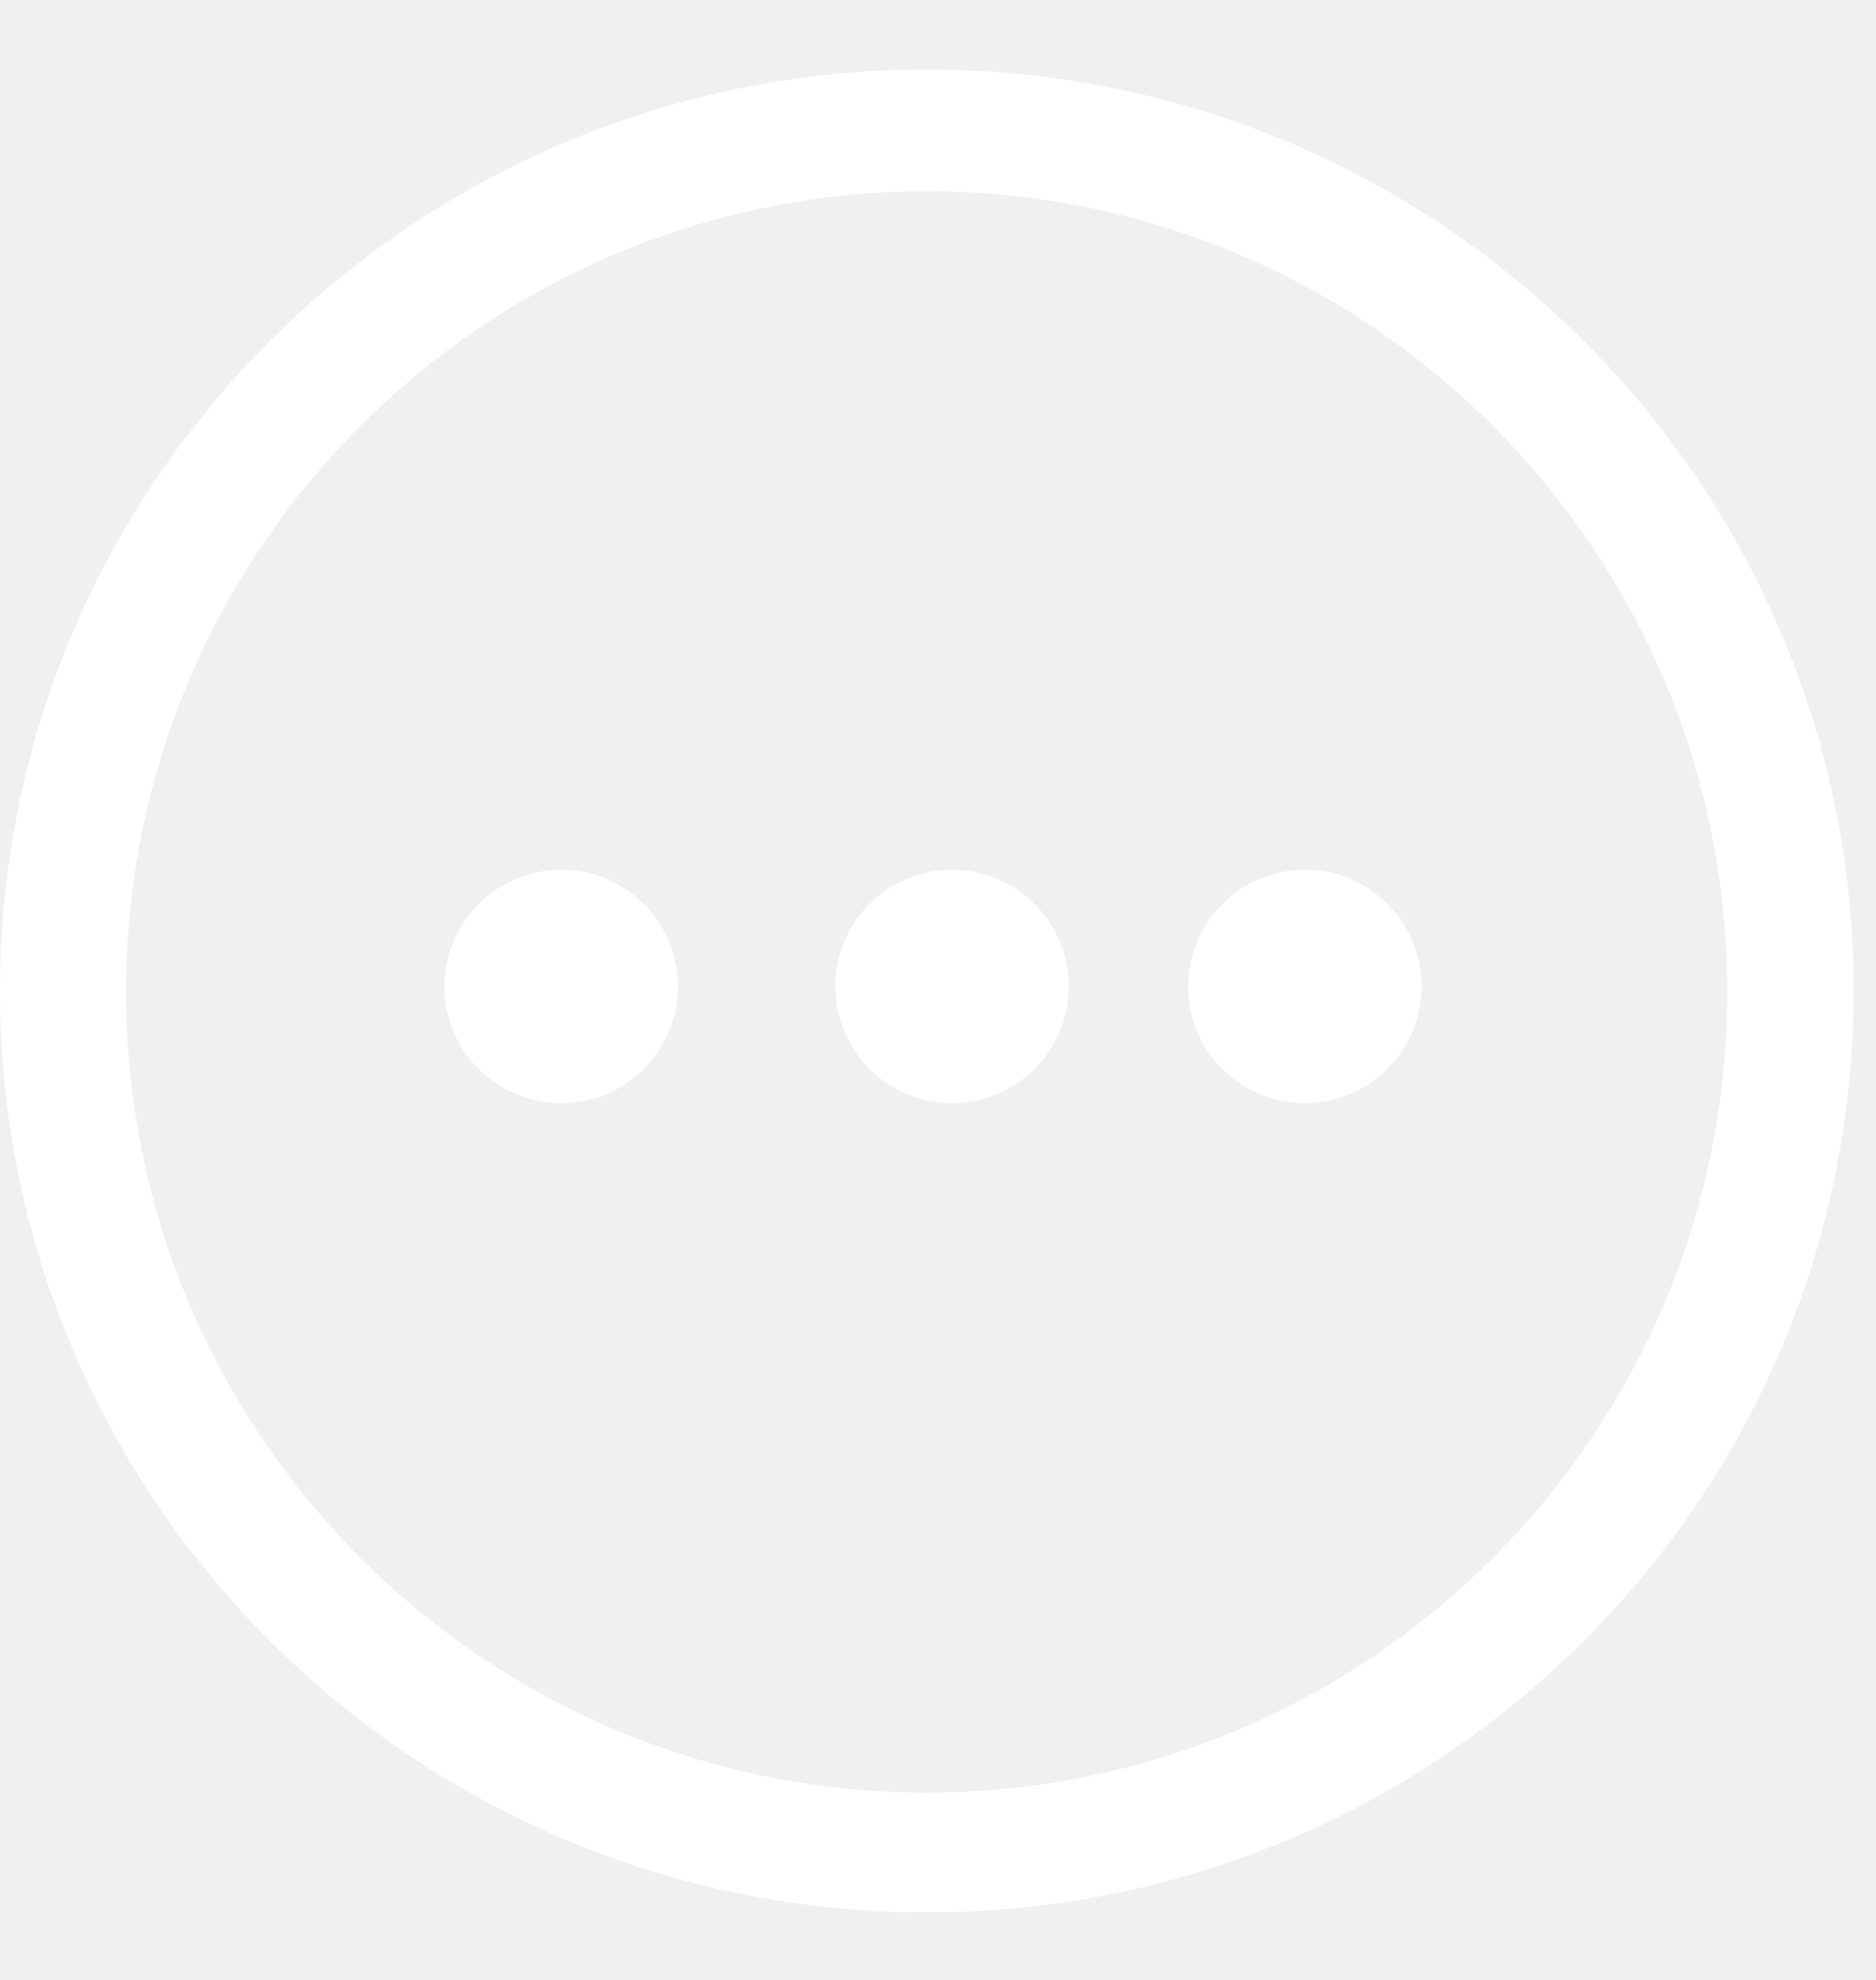
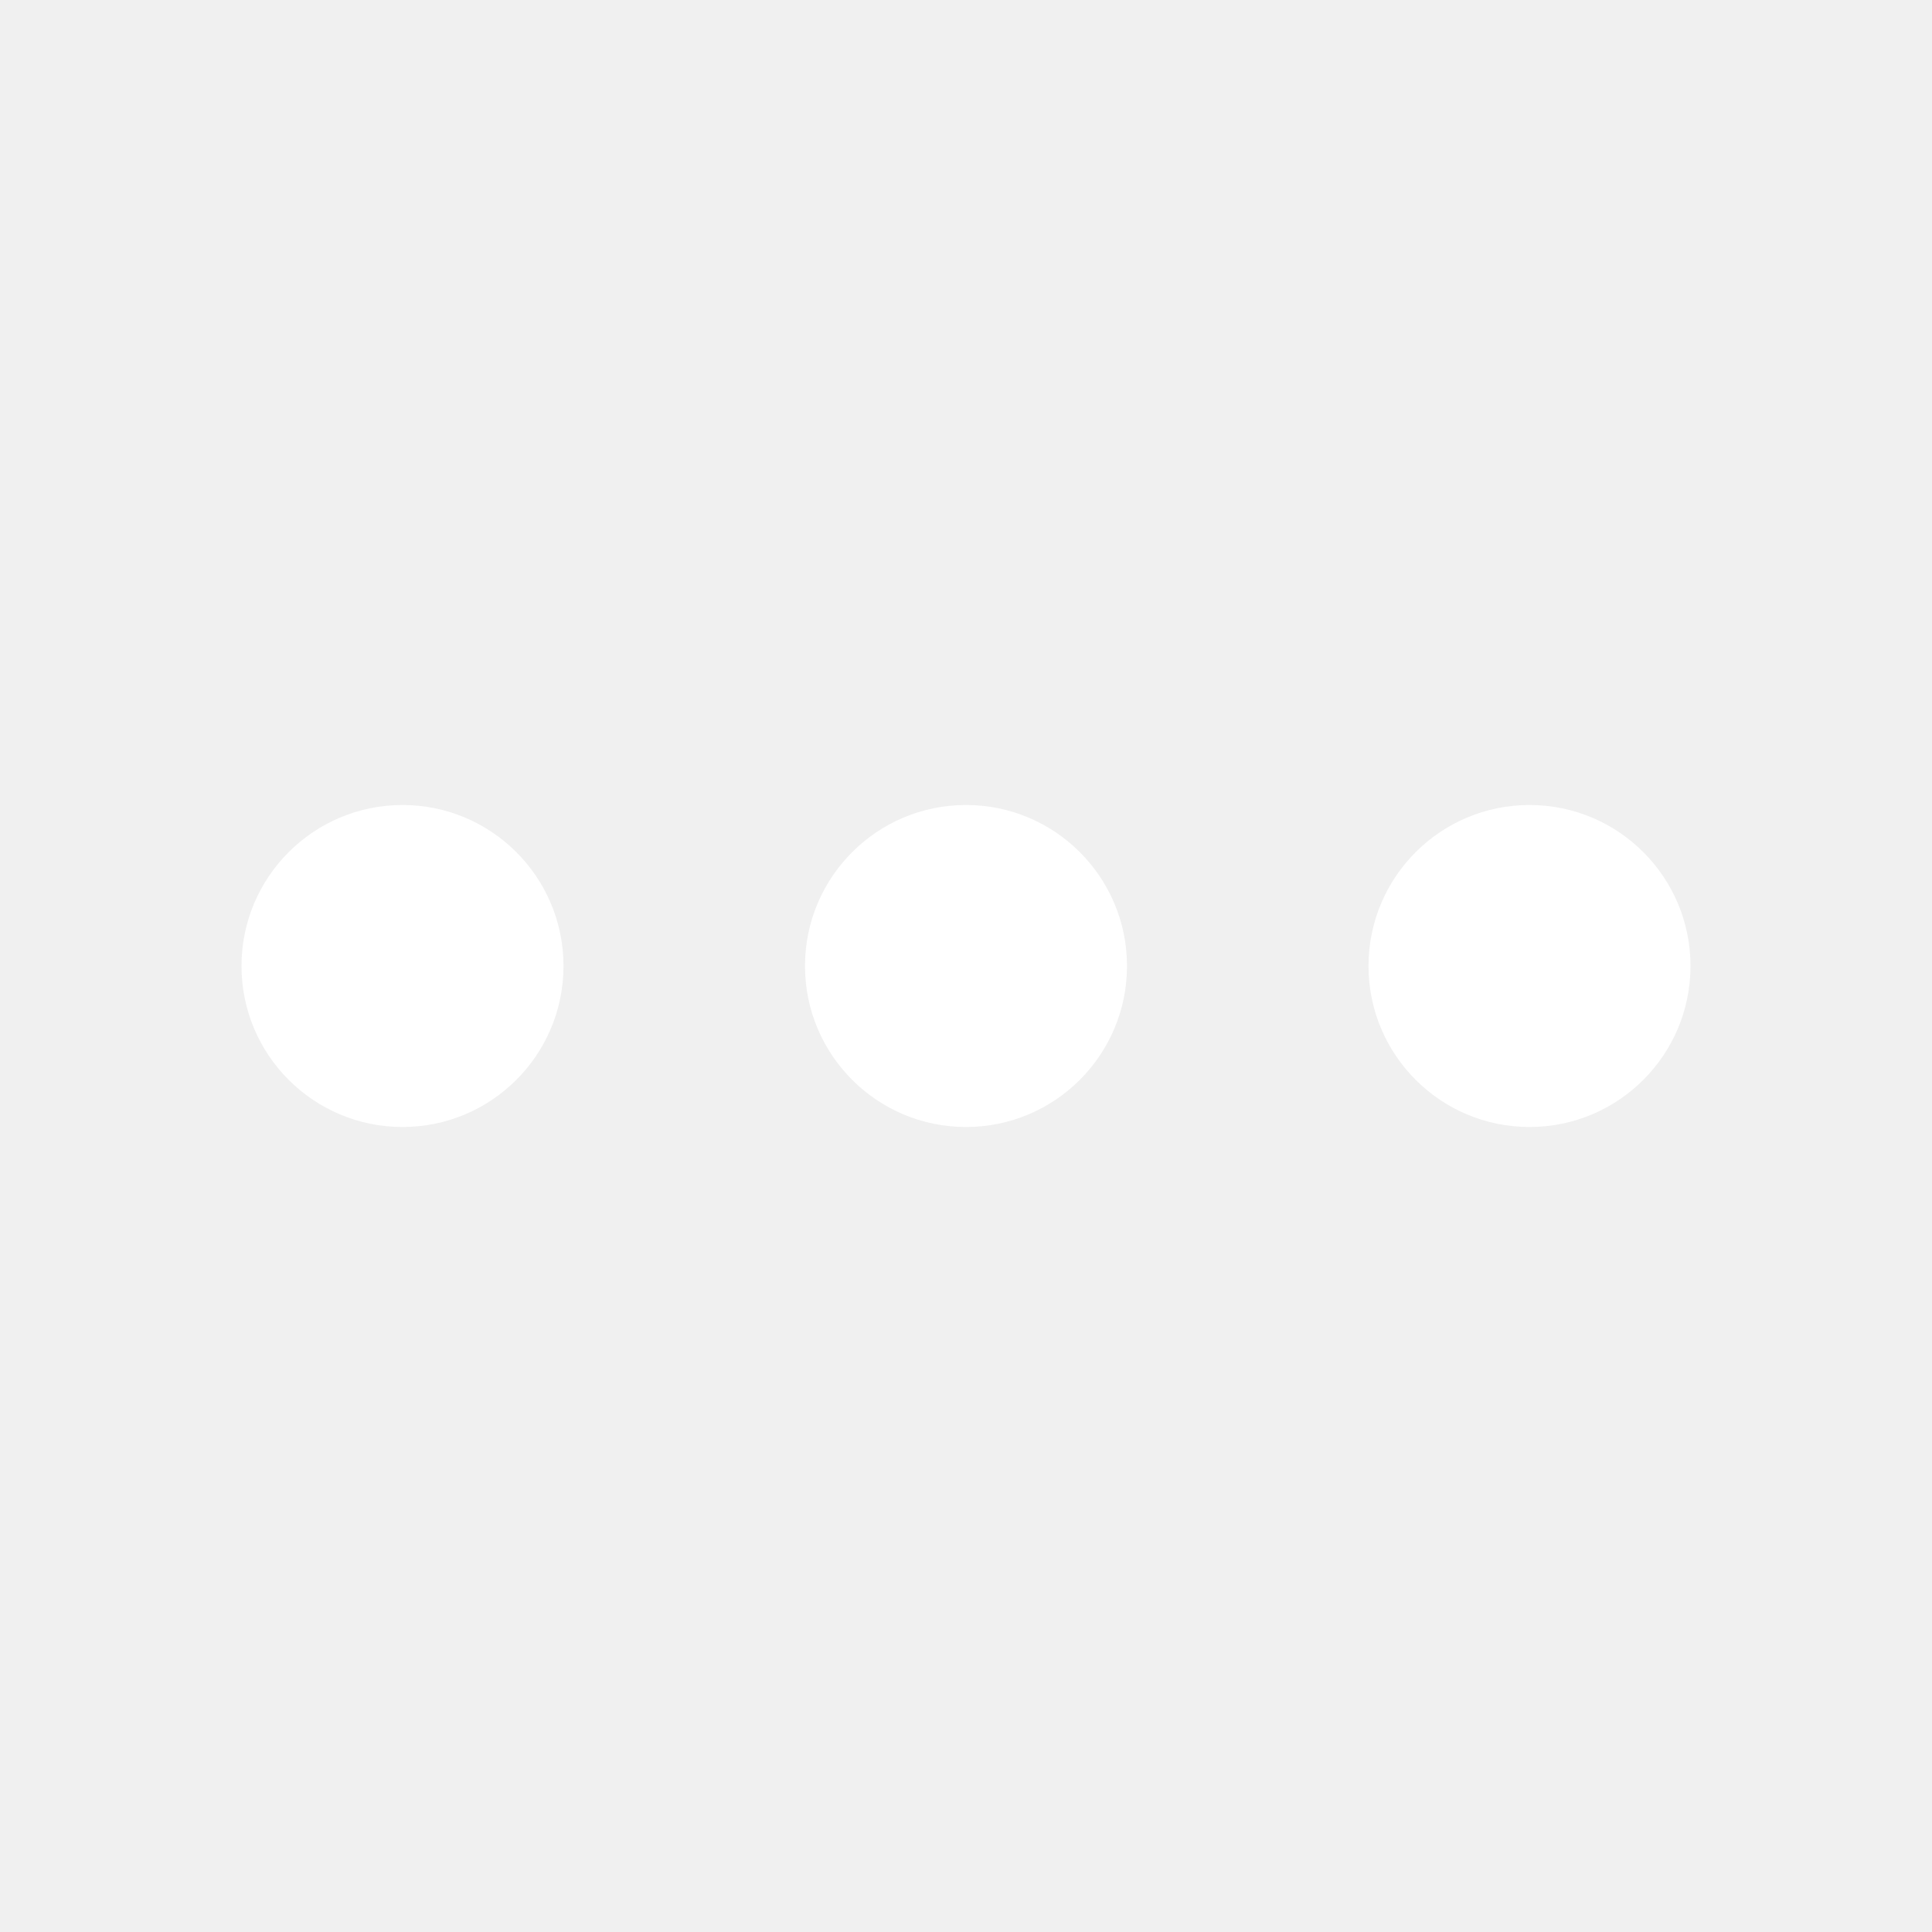
- <svg xmlns="http://www.w3.org/2000/svg" width="18" height="19" viewBox="0 0 18 19" fill="none">
-   <g clip-path="url(#clip0_3760_15255)">
-     <path d="M8.895 0.667C3.982 0.667 0 4.625 0 9.509C0 14.392 3.982 18.351 8.895 18.351C13.808 18.351 17.79 14.392 17.79 9.509C17.79 4.625 13.808 0.667 8.895 0.667H8.895ZM8.894 17.202C4.65 17.202 1.21 13.762 1.21 9.518C1.21 5.275 4.65 1.835 8.894 1.835C13.137 1.835 16.577 5.275 16.577 9.518C16.577 13.762 13.137 17.202 8.894 17.202ZM4.266 9.466C4.266 10.085 4.768 10.586 5.386 10.586C6.005 10.586 6.506 10.085 6.506 9.466C6.506 8.848 6.005 8.346 5.386 8.346C4.768 8.346 4.266 8.848 4.266 9.466ZM8.017 9.466C8.017 10.085 8.518 10.586 9.137 10.586C9.755 10.586 10.257 10.085 10.257 9.466C10.257 8.848 9.755 8.346 9.137 8.346C8.518 8.346 8.017 8.848 8.017 9.466ZM11.403 9.466C11.403 10.085 11.904 10.586 12.523 10.586C13.141 10.586 13.643 10.085 13.643 9.466C13.643 8.848 13.141 8.346 12.523 8.346C11.904 8.346 11.403 8.848 11.403 9.466Z" fill="white" />
-   </g>
-   <defs>
-     <clipPath id="clip0_3760_15255">
-       <rect width="18" height="18" fill="white" transform="translate(0 0.666626)" />
-     </clipPath>
-   </defs>
+ <svg xmlns="http://www.w3.org/2000/svg" width="24" height="24" viewBox="0 0 24 24" fill="none">
+   <circle cx="5" cy="12" r="2" fill="white" />
+   <circle cx="12" cy="12" r="2" fill="white" />
+   <circle cx="19" cy="12" r="2" fill="white" />
</svg>
